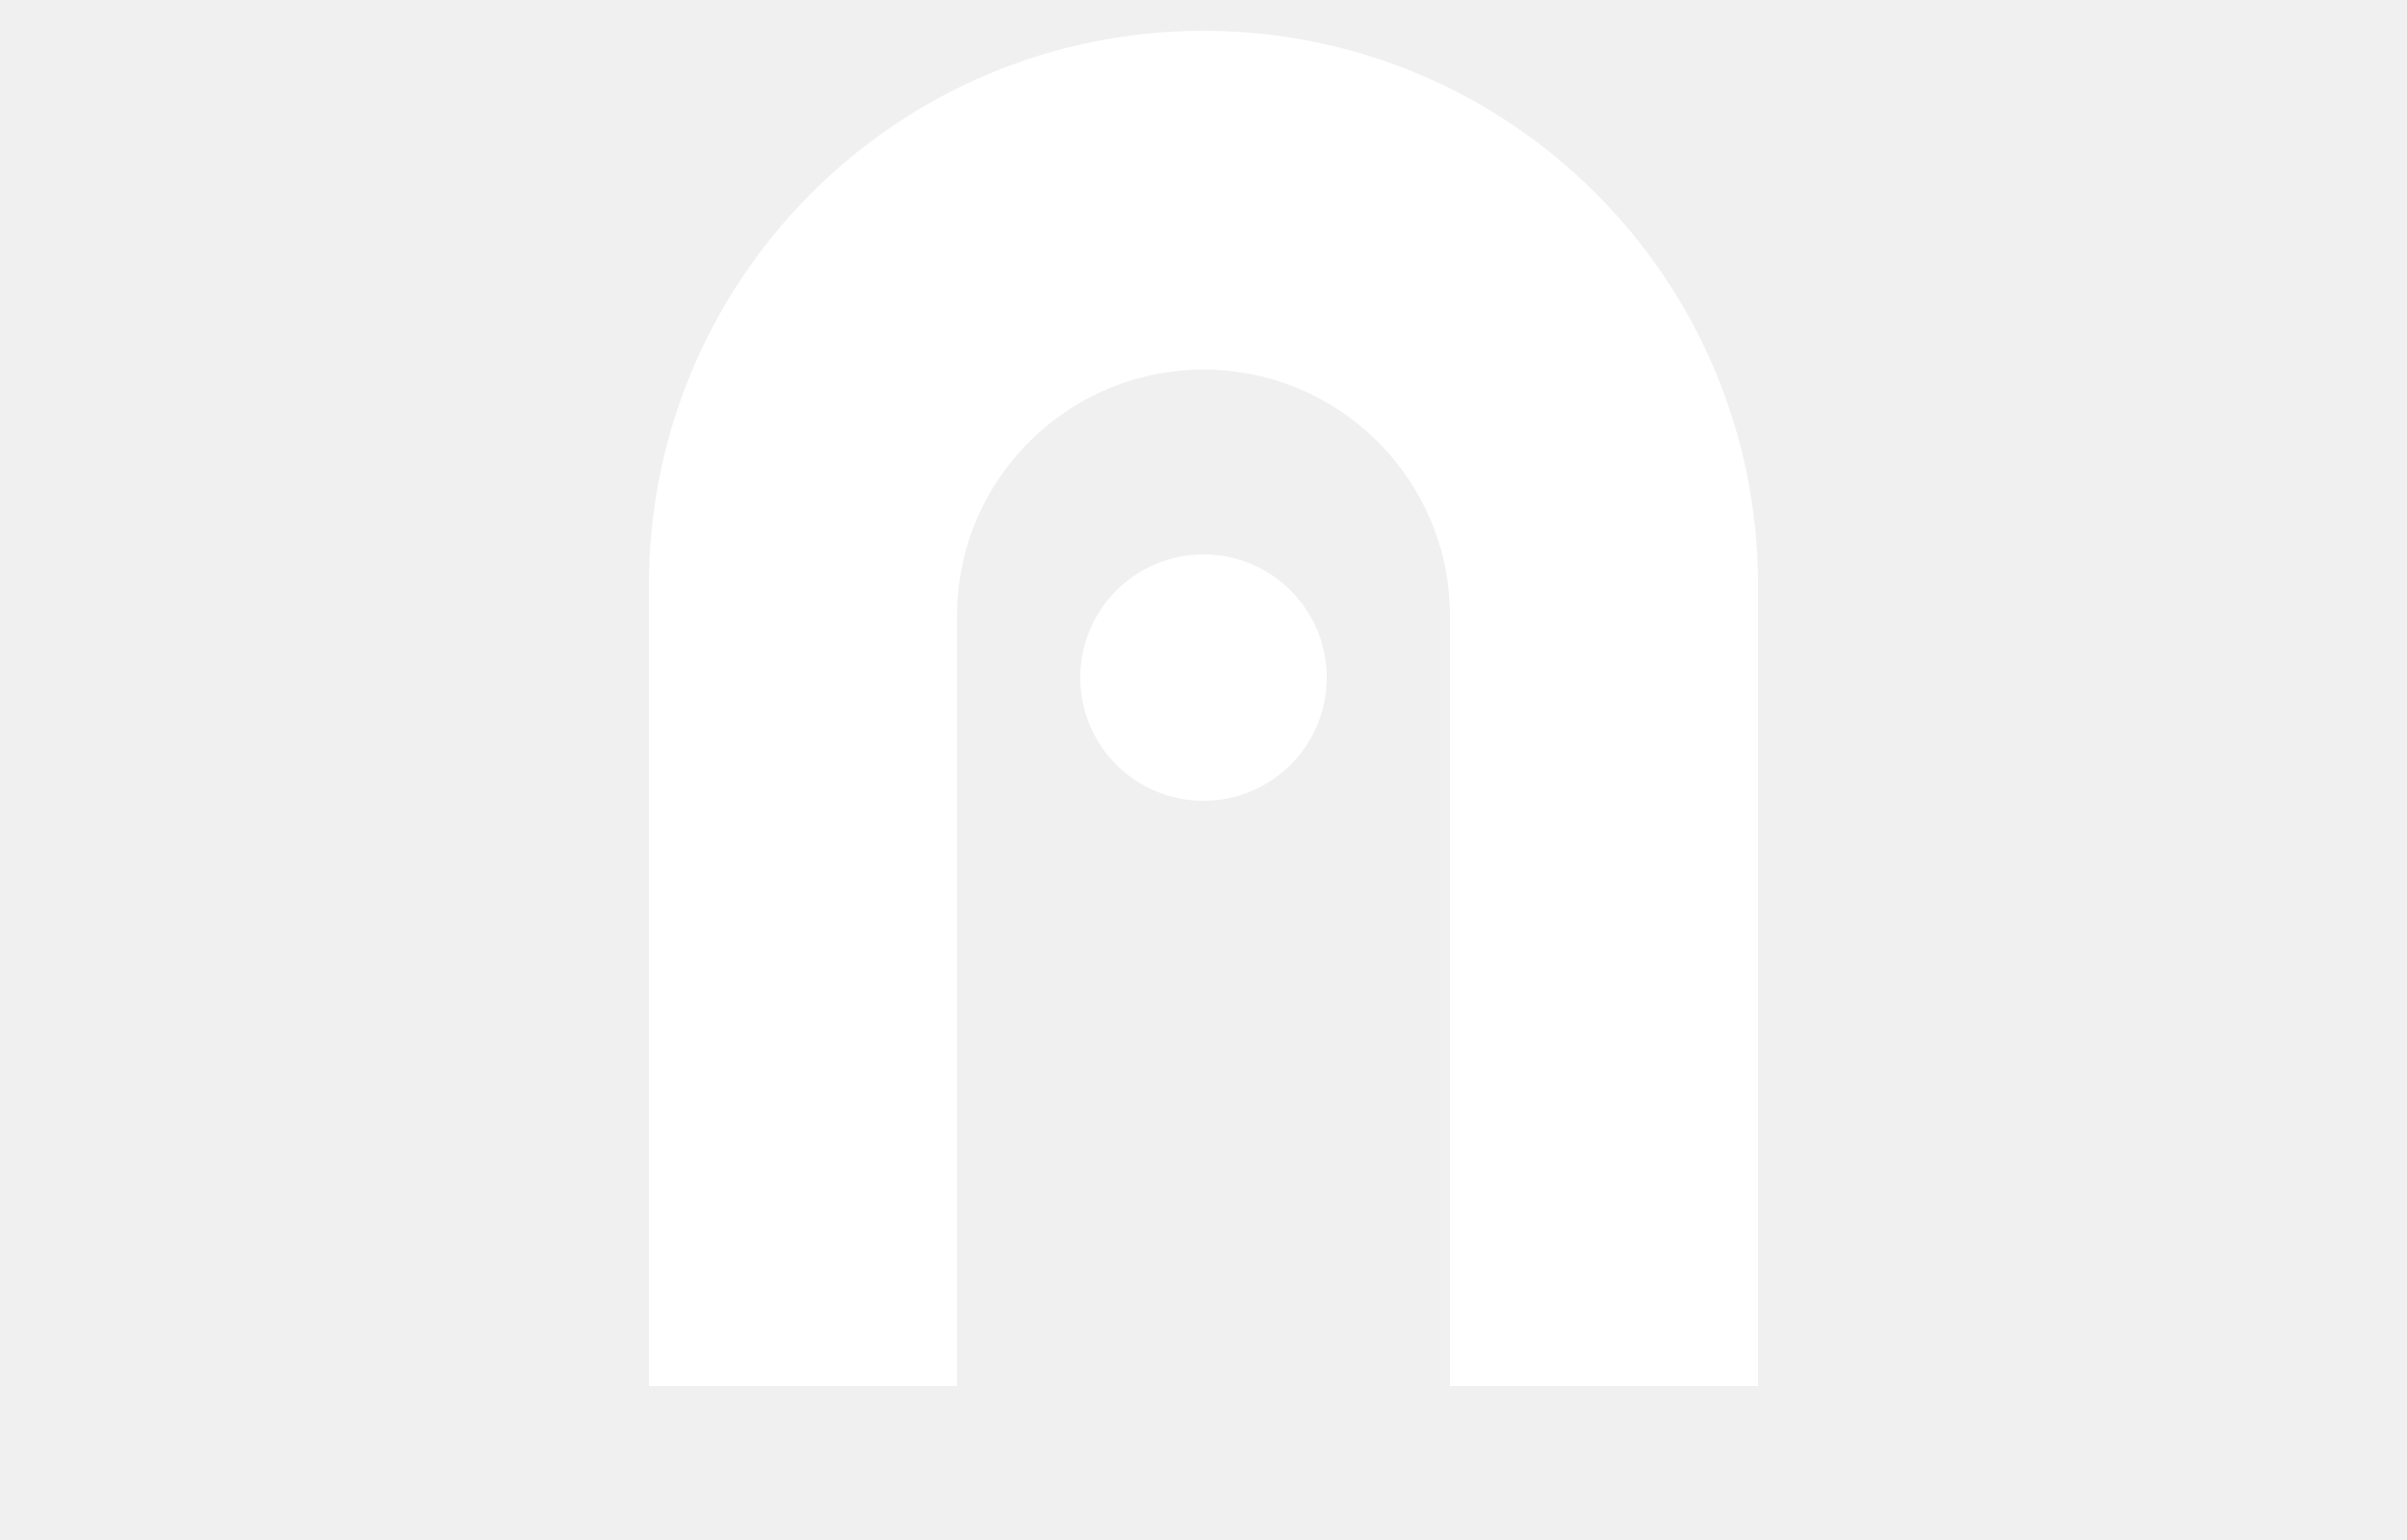
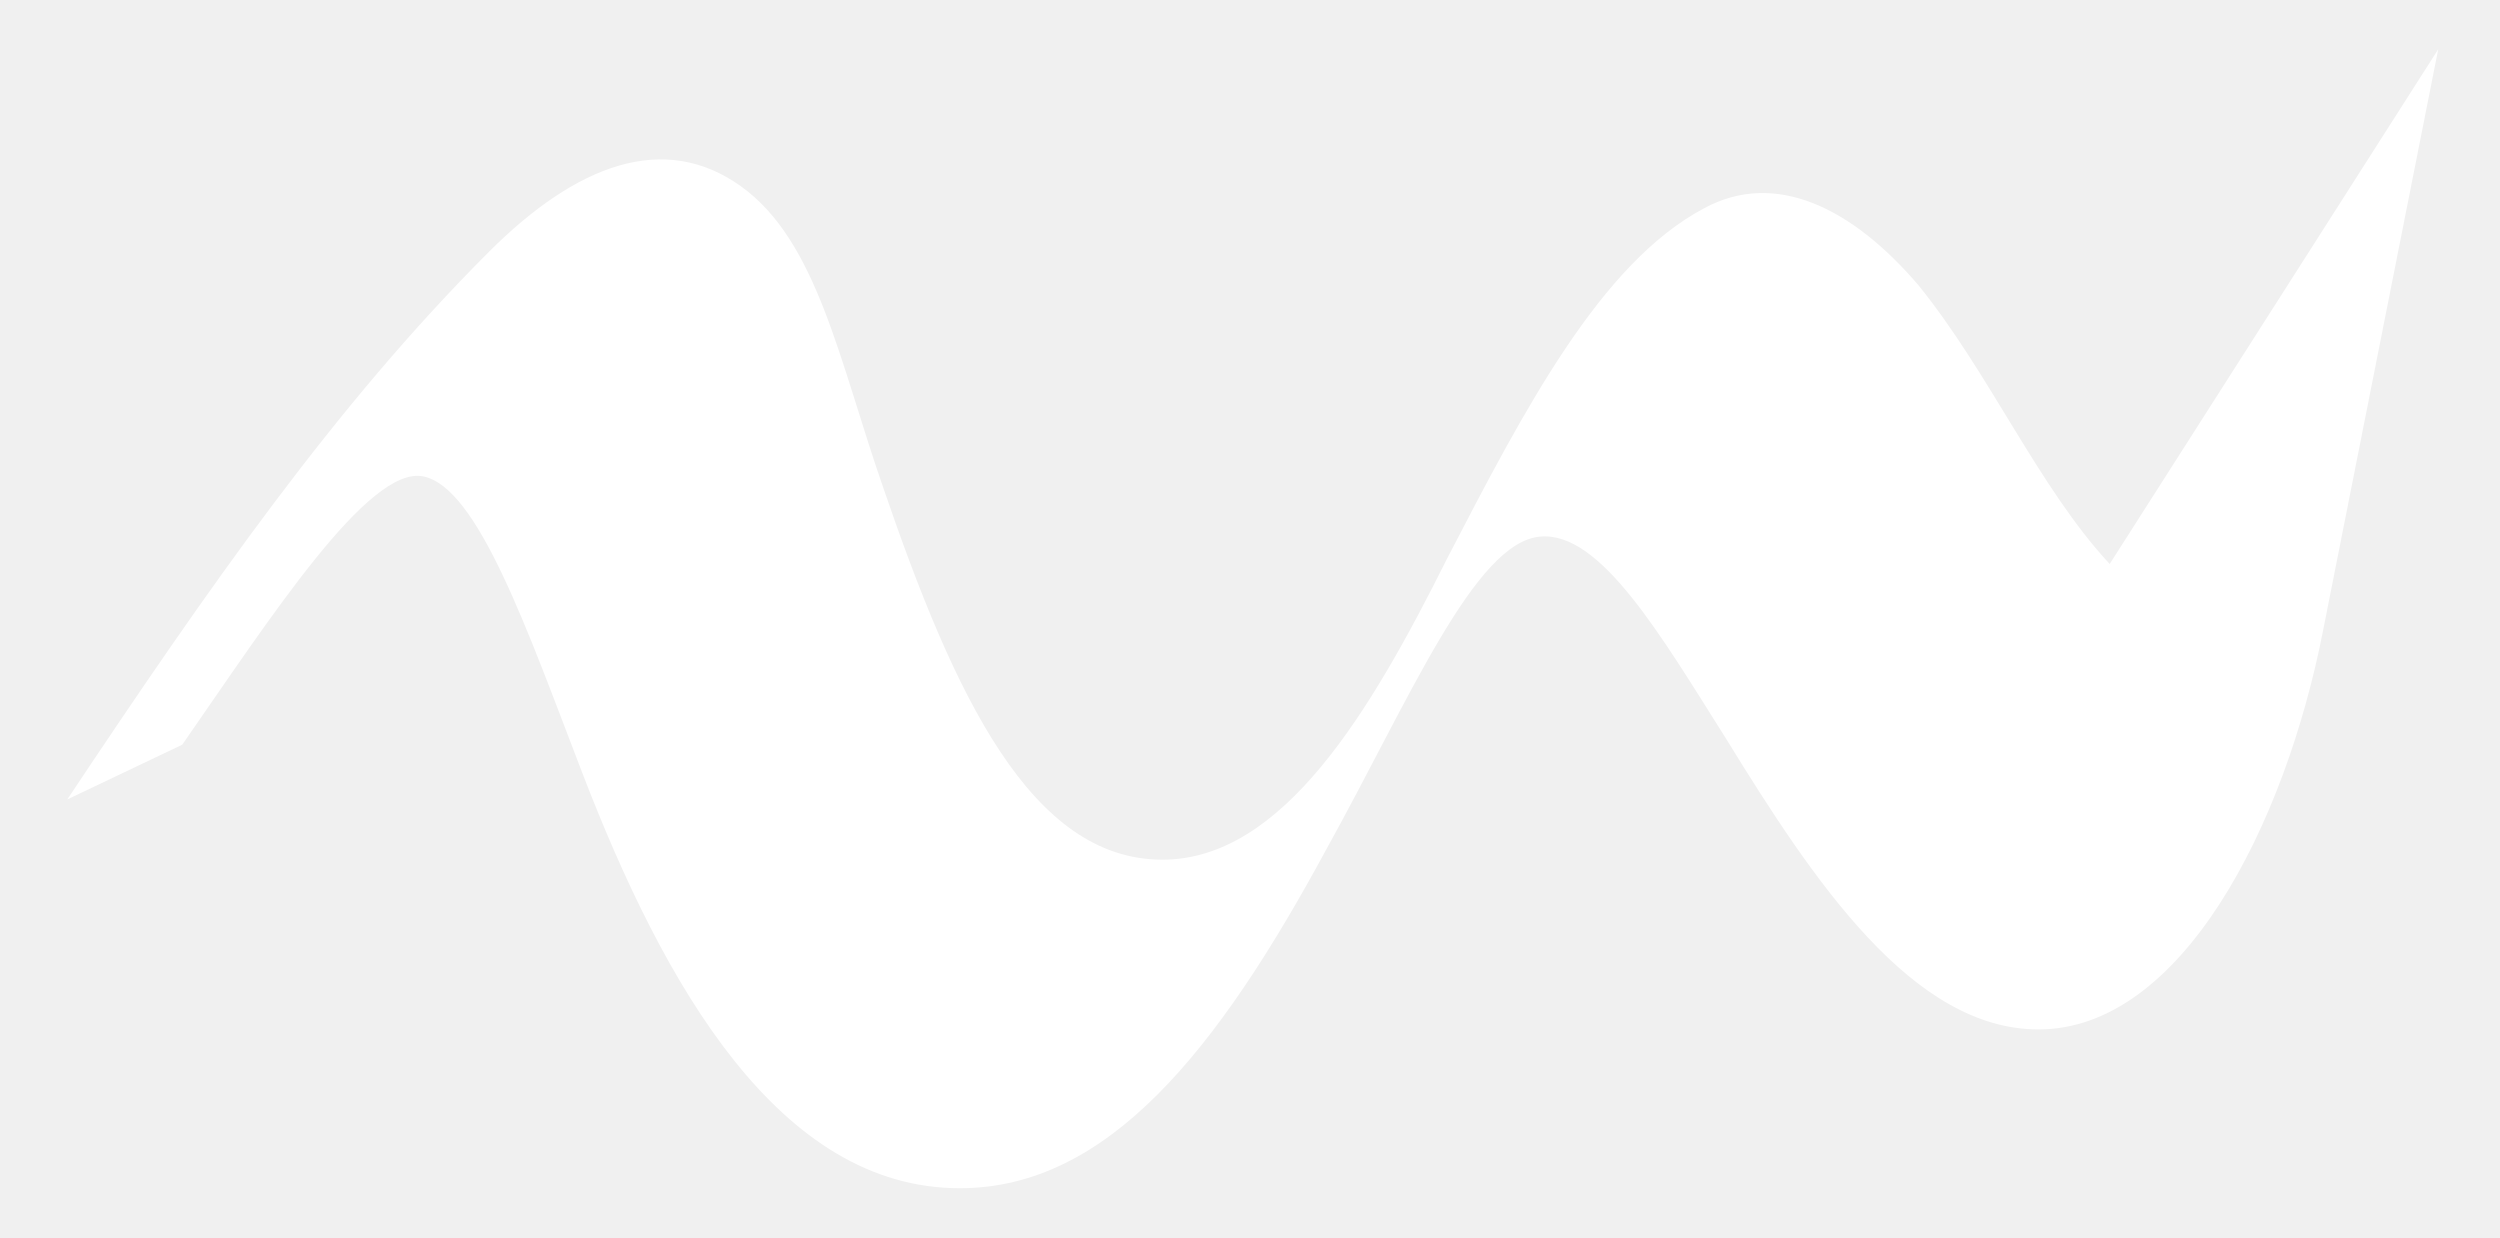
- <svg xmlns="http://www.w3.org/2000/svg" width="200" height="128" version="1.1" viewBox="-14 22 156 100">
-   <g fill="#fff">
-     <path d="M28 60a36 36 0 0 1 72 0v52H80V62a16 16 0 0 0-32 0v50H28z" />
-     <circle cx="64" cy="66" r="8" />
-   </g>
+ <svg xmlns="http://www.w3.org/2000/svg" viewBox="30 30 456 226" width="200" height="99">
+   <path fill="#fff" d="M42 176 C68 137 91 104 119 76 C135 60 151 54 165 64 C179 74 183 96 191 119 C204 157 218 187 242 187 C264 187 280 160 294 132 C308 105 322 78 341 68 C354 61 368 68 380 82 C393 98 402 119 415 133 L475 39 L454 145 C447 181 428 218 402 218 C379 218 361 191 345 165 C333 146 322 127 311 128 C299 129 287 158 272 185 C252 222 232 247 205 247 C172 247 151 210 136 171 C126 145 117 119 107 117 C97 115 79 143 63 166 Z" />
</svg>
